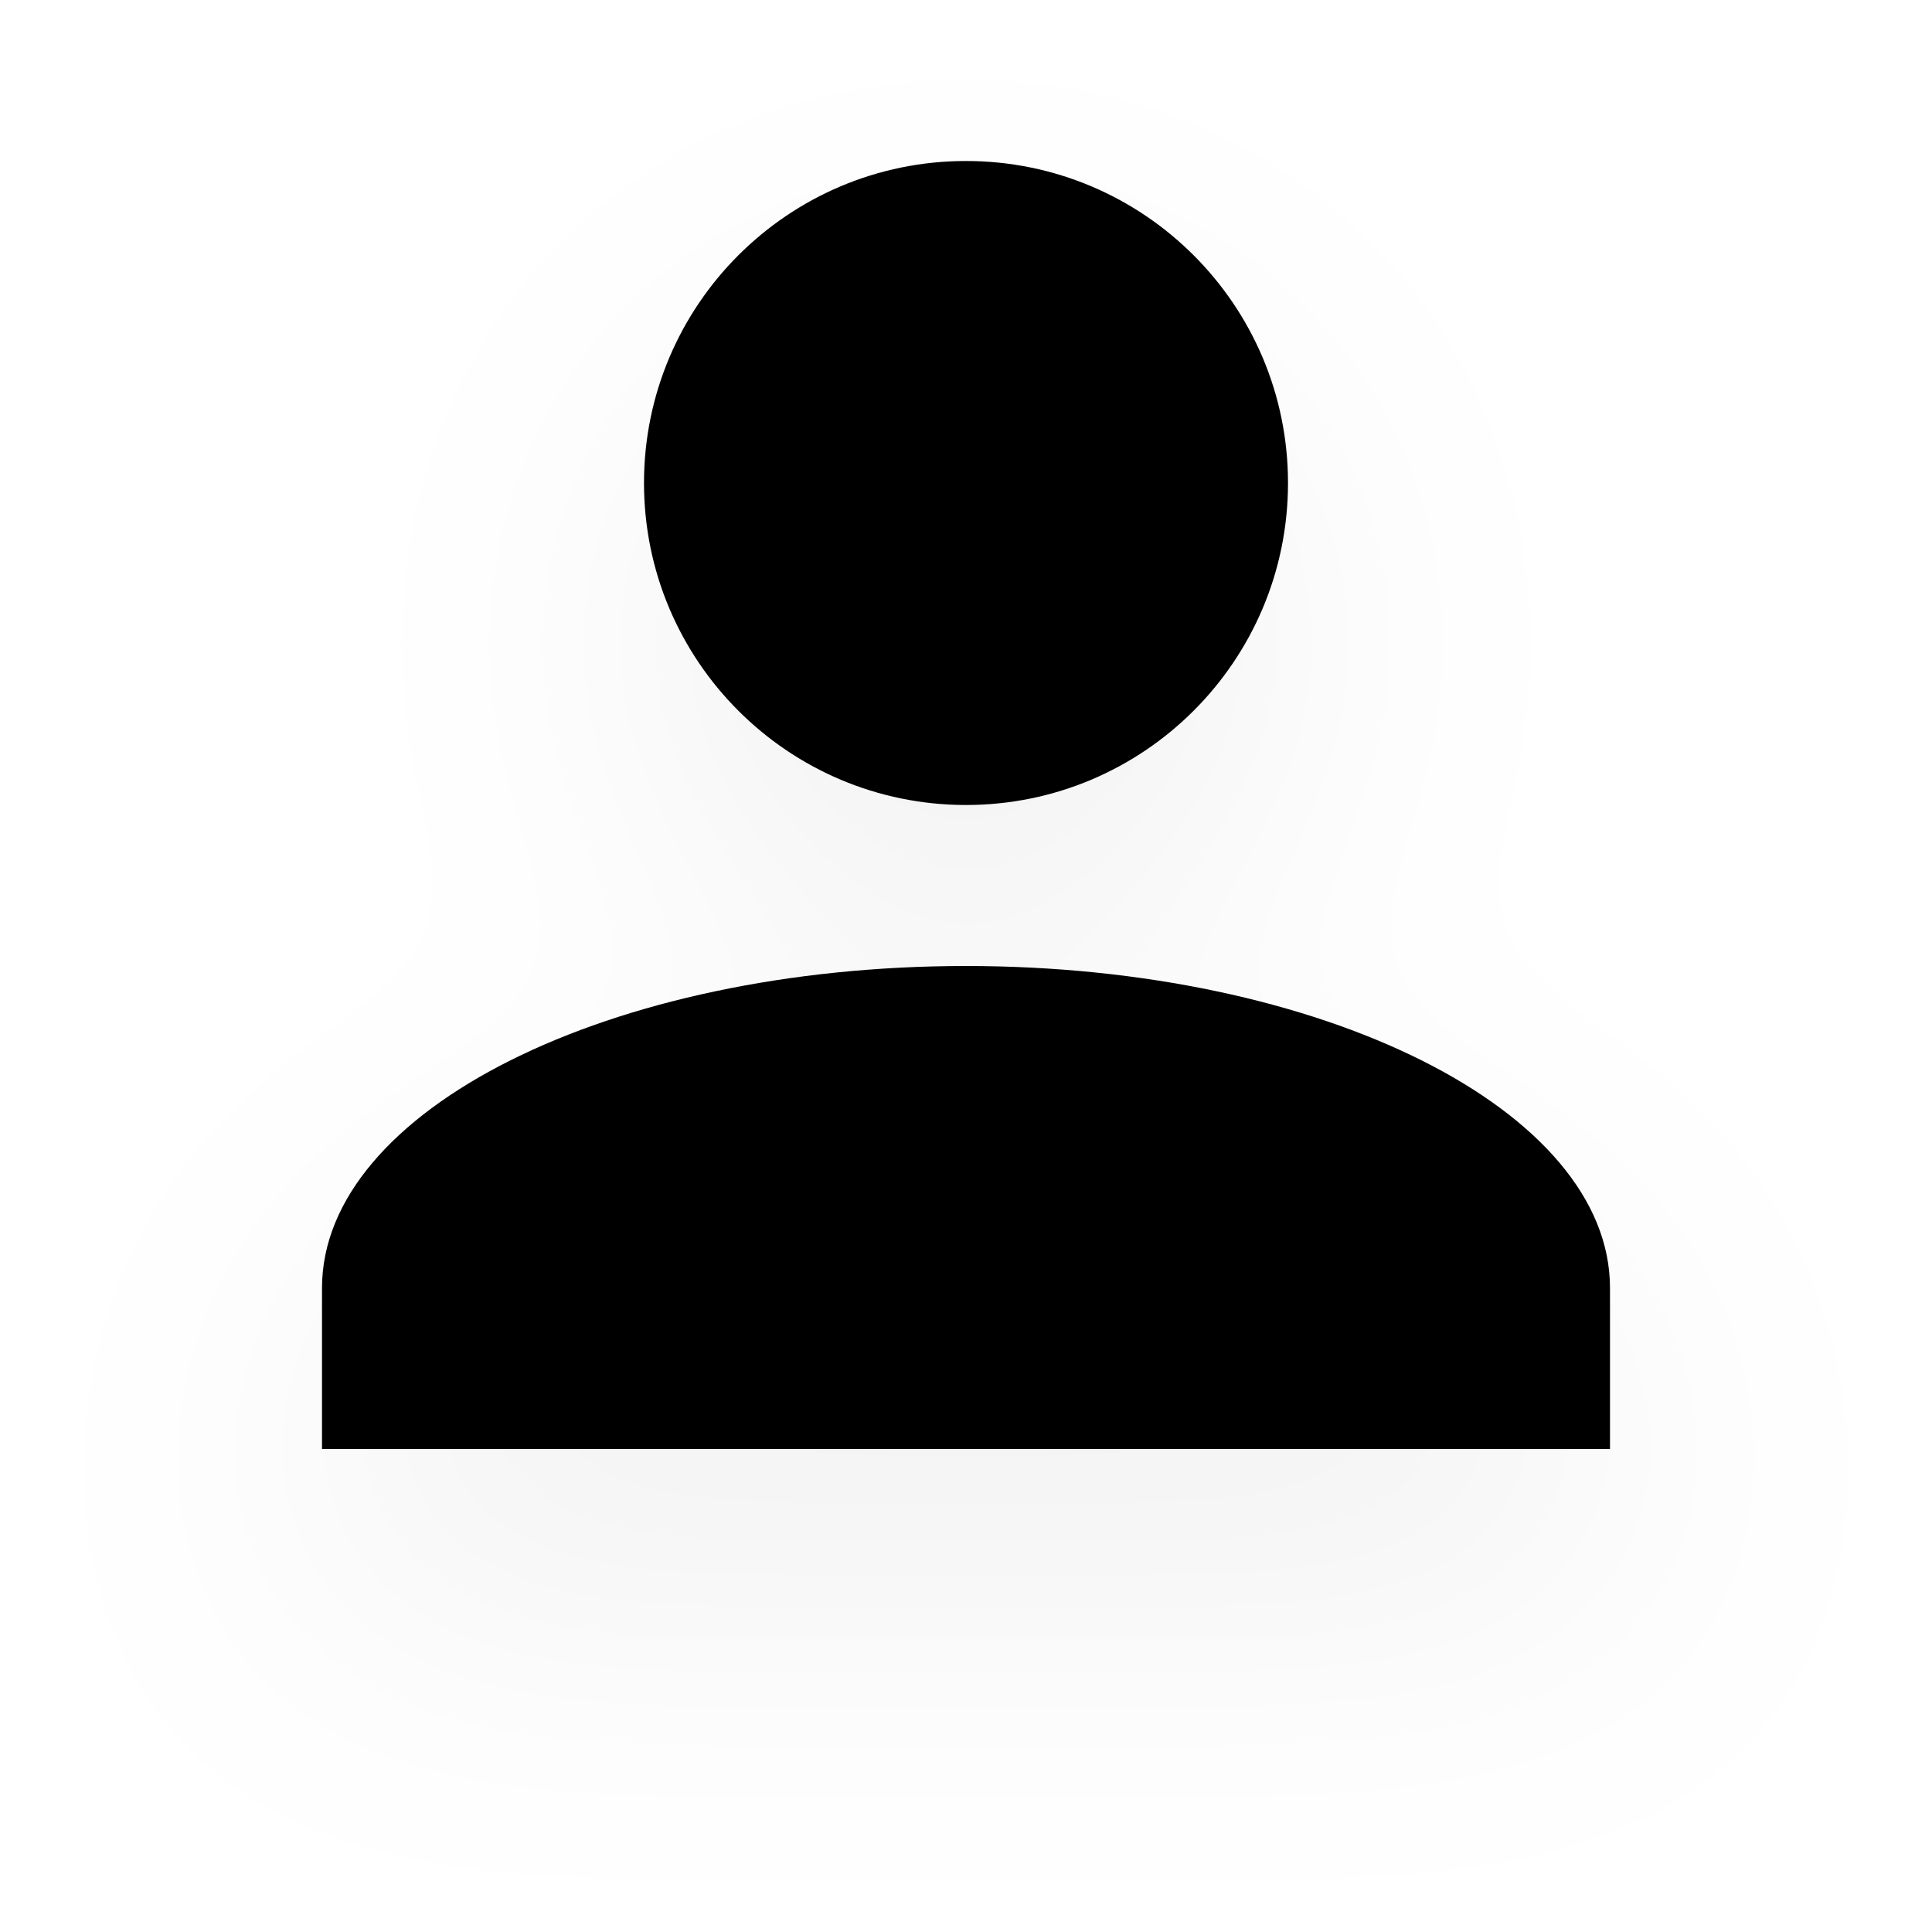
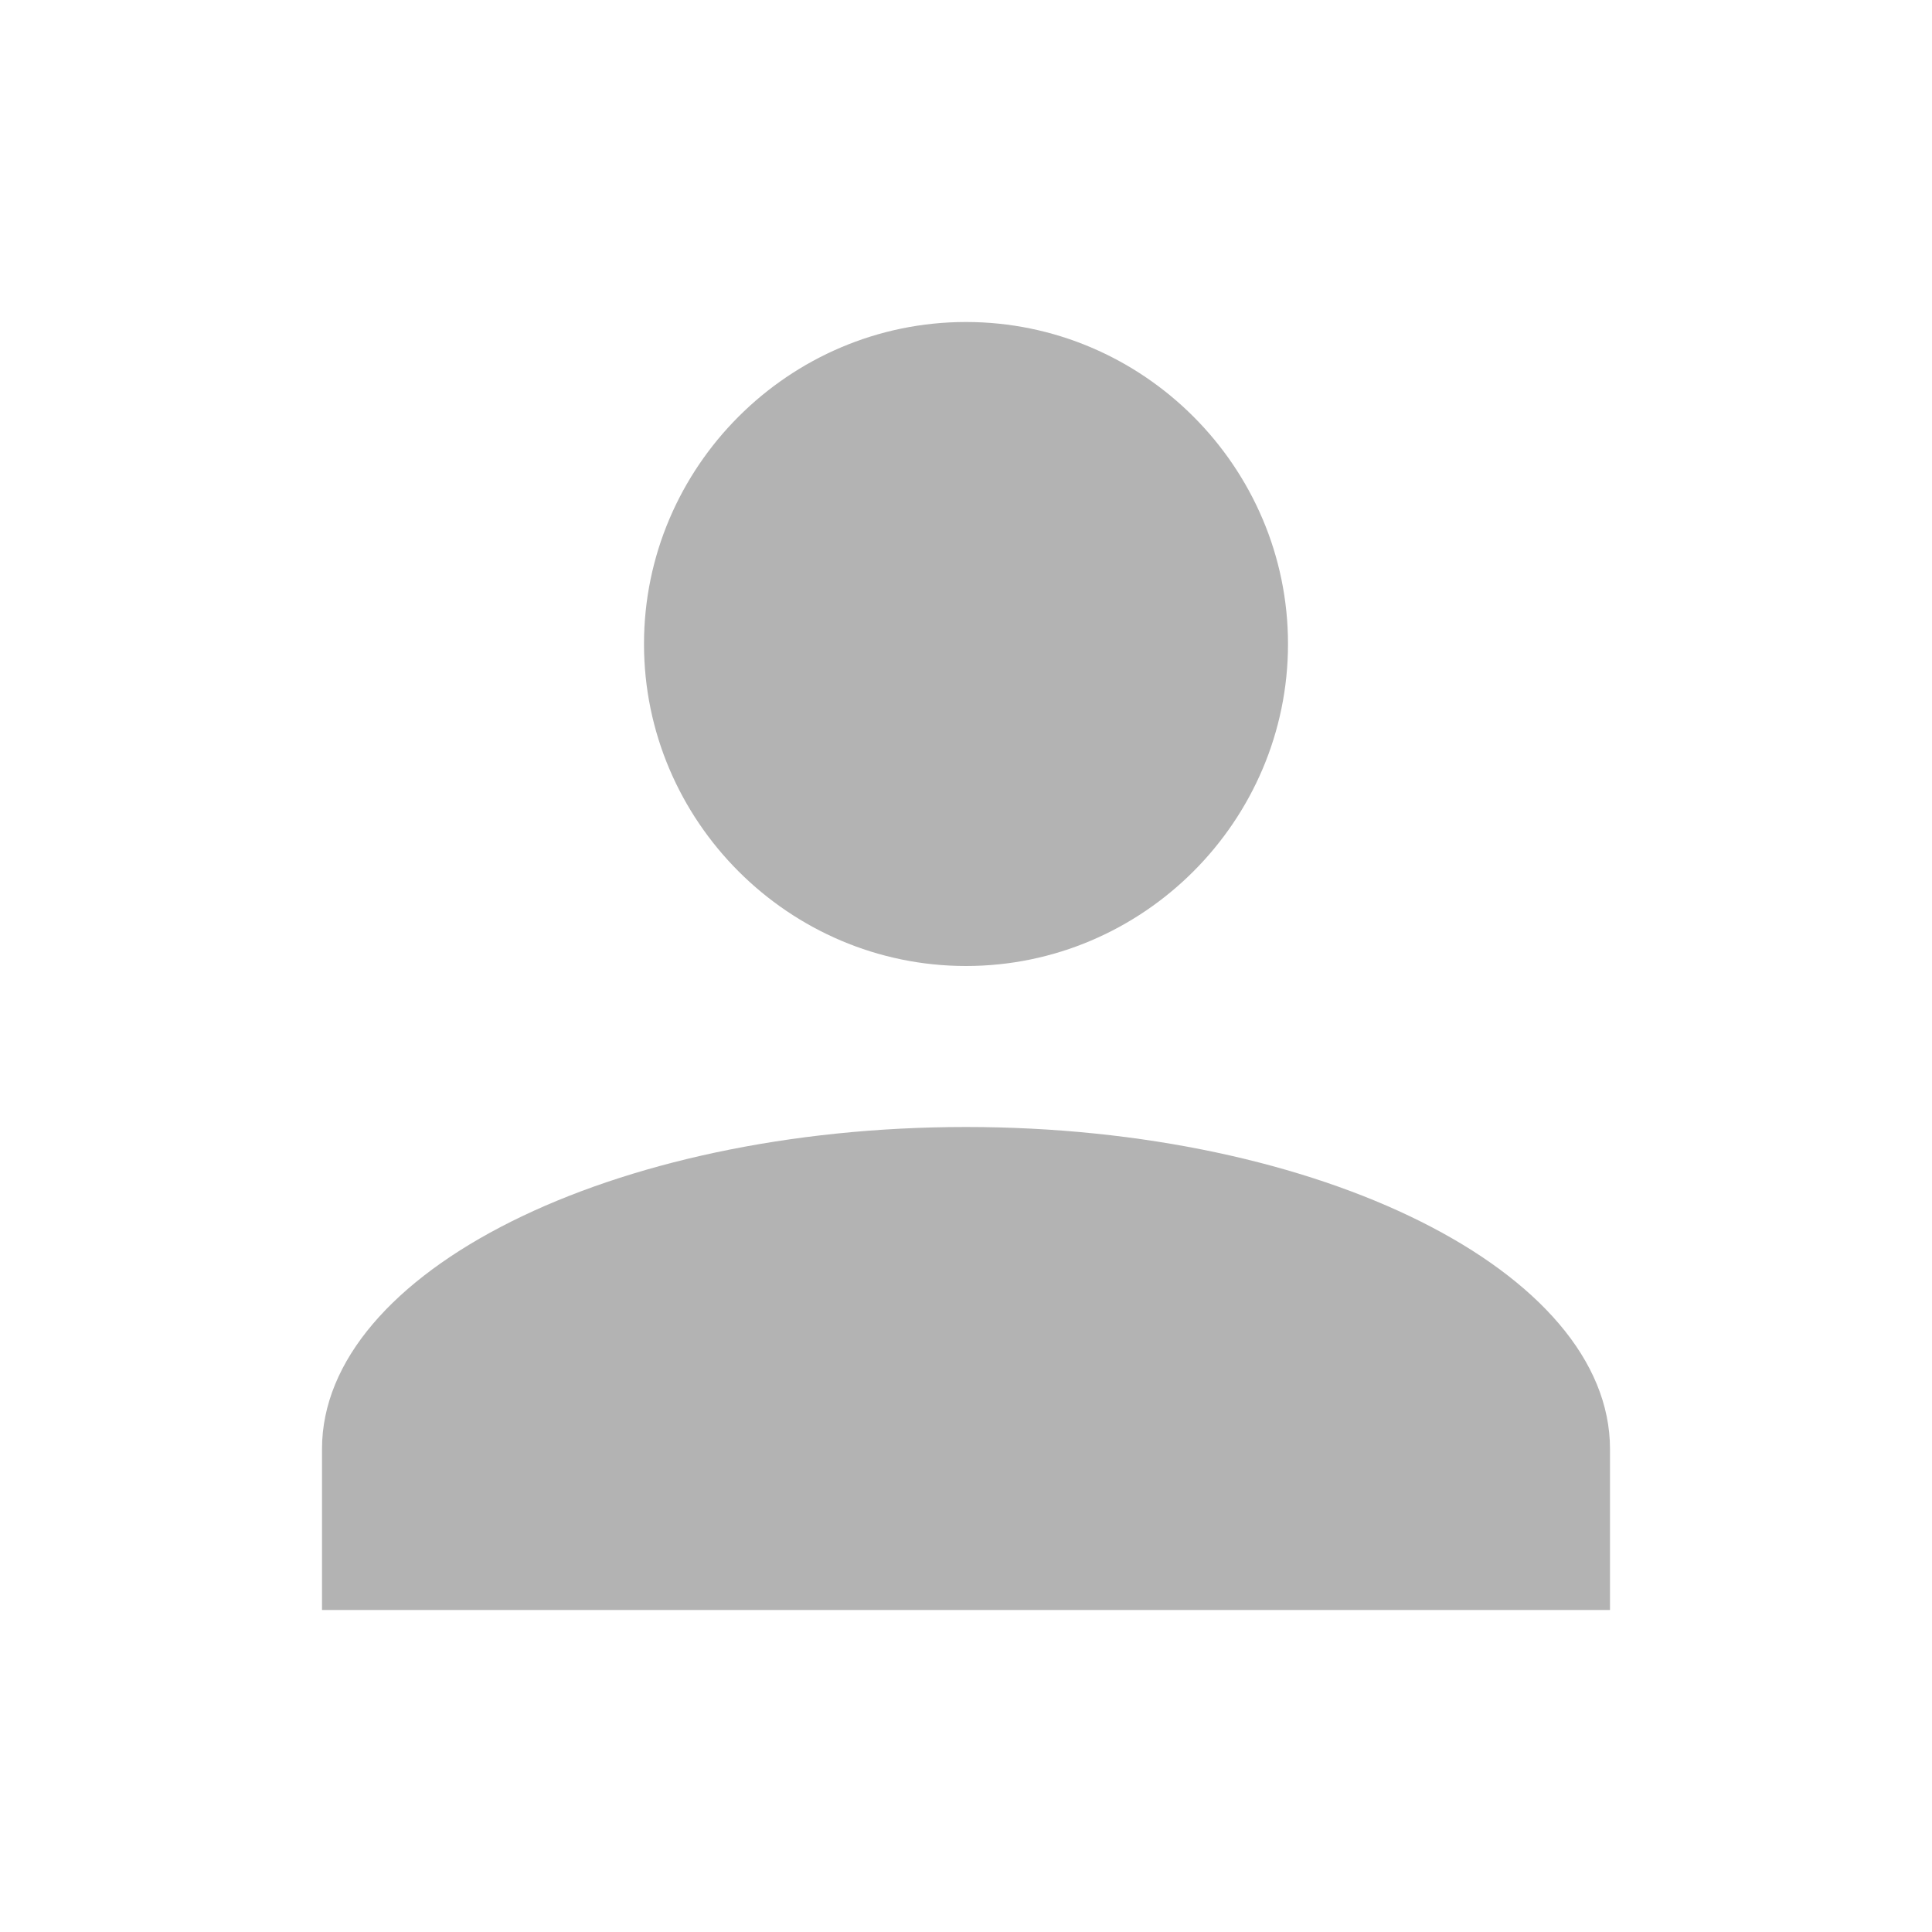
- <svg xmlns="http://www.w3.org/2000/svg" width="24px" height="24px" viewBox="0 0 24 24" version="1.1">
-   <defs>
-     <filter x="-50%" y="-50%" width="200%" height="200%" filterUnits="objectBoundingBox" id="filter-1">
-       <feOffset dx="0" dy="2" in="SourceAlpha" result="shadowOffsetOuter1" />
-       <feGaussianBlur stdDeviation="2" in="shadowOffsetOuter1" result="shadowBlurOuter1" />
-       <feColorMatrix values="0 0 0 0 0   0 0 0 0 0   0 0 0 0 0  0 0 0 0.05 0" type="matrix" in="shadowBlurOuter1" result="shadowMatrixOuter1" />
-       <feMerge>
-         <feMergeNode in="shadowMatrixOuter1" />
-         <feMergeNode in="SourceGraphic" />
-       </feMerge>
-     </filter>
-   </defs>
-   <g id="OPt-2" stroke="none" stroke-width="1" fill="none" fill-rule="evenodd">
-     <g id="prog2_pro3_Mobile-Portrait_opt2-Copy-2" transform="translate(-283, -19)" fill="#000000">
+ <svg xmlns="http://www.w3.org/2000/svg" version="1.1" id="Layer_1" x="0px" y="0px" width="24px" height="24px" viewBox="0 0 24 24" style="enable-background:new 0 0 24 24;" xml:space="preserve">
+   <style type="text/css">
+ 	.st0{fill-rule:evenodd;clip-rule:evenodd;fill:#B3B3B3;}
+ </style>
+   <g id="OPt-2">
+     <g id="prog2_pro3_Mobile-Portrait_opt2-Copy-2" transform="translate(-283, -19)">
      <g id="nav">
-         <g id="Group-6" filter="url(#filter-1)">
+         <g id="Group-6">
          <g id="ic_login" transform="translate(287, 21)">
-             <path d="M8,0 C10.209,0 12,1.791 12,4 C12,6.209 10.209,8 8,8 C5.791,8 4,6.209 4,4 C4,1.791 5.791,0 8,0 L8,0 Z M8,10 C12.42,10 16,11.79 16,14 L16,16 L0,16 L0,14 C0,11.79 3.58,10 8,10 Z" id="Shape" />
+             <path id="Shape" class="st0" d="M8,2c2.2,0,4,1.8,4,4s-1.8,4-4,4S4,8.2,4,6S5.8,2,8,2L8,2z M8,12c4.4,0,8,1.8,8,4v2H0v-2       C0,13.8,3.6,12,8,12z" />
          </g>
        </g>
      </g>
    </g>
  </g>
</svg>
